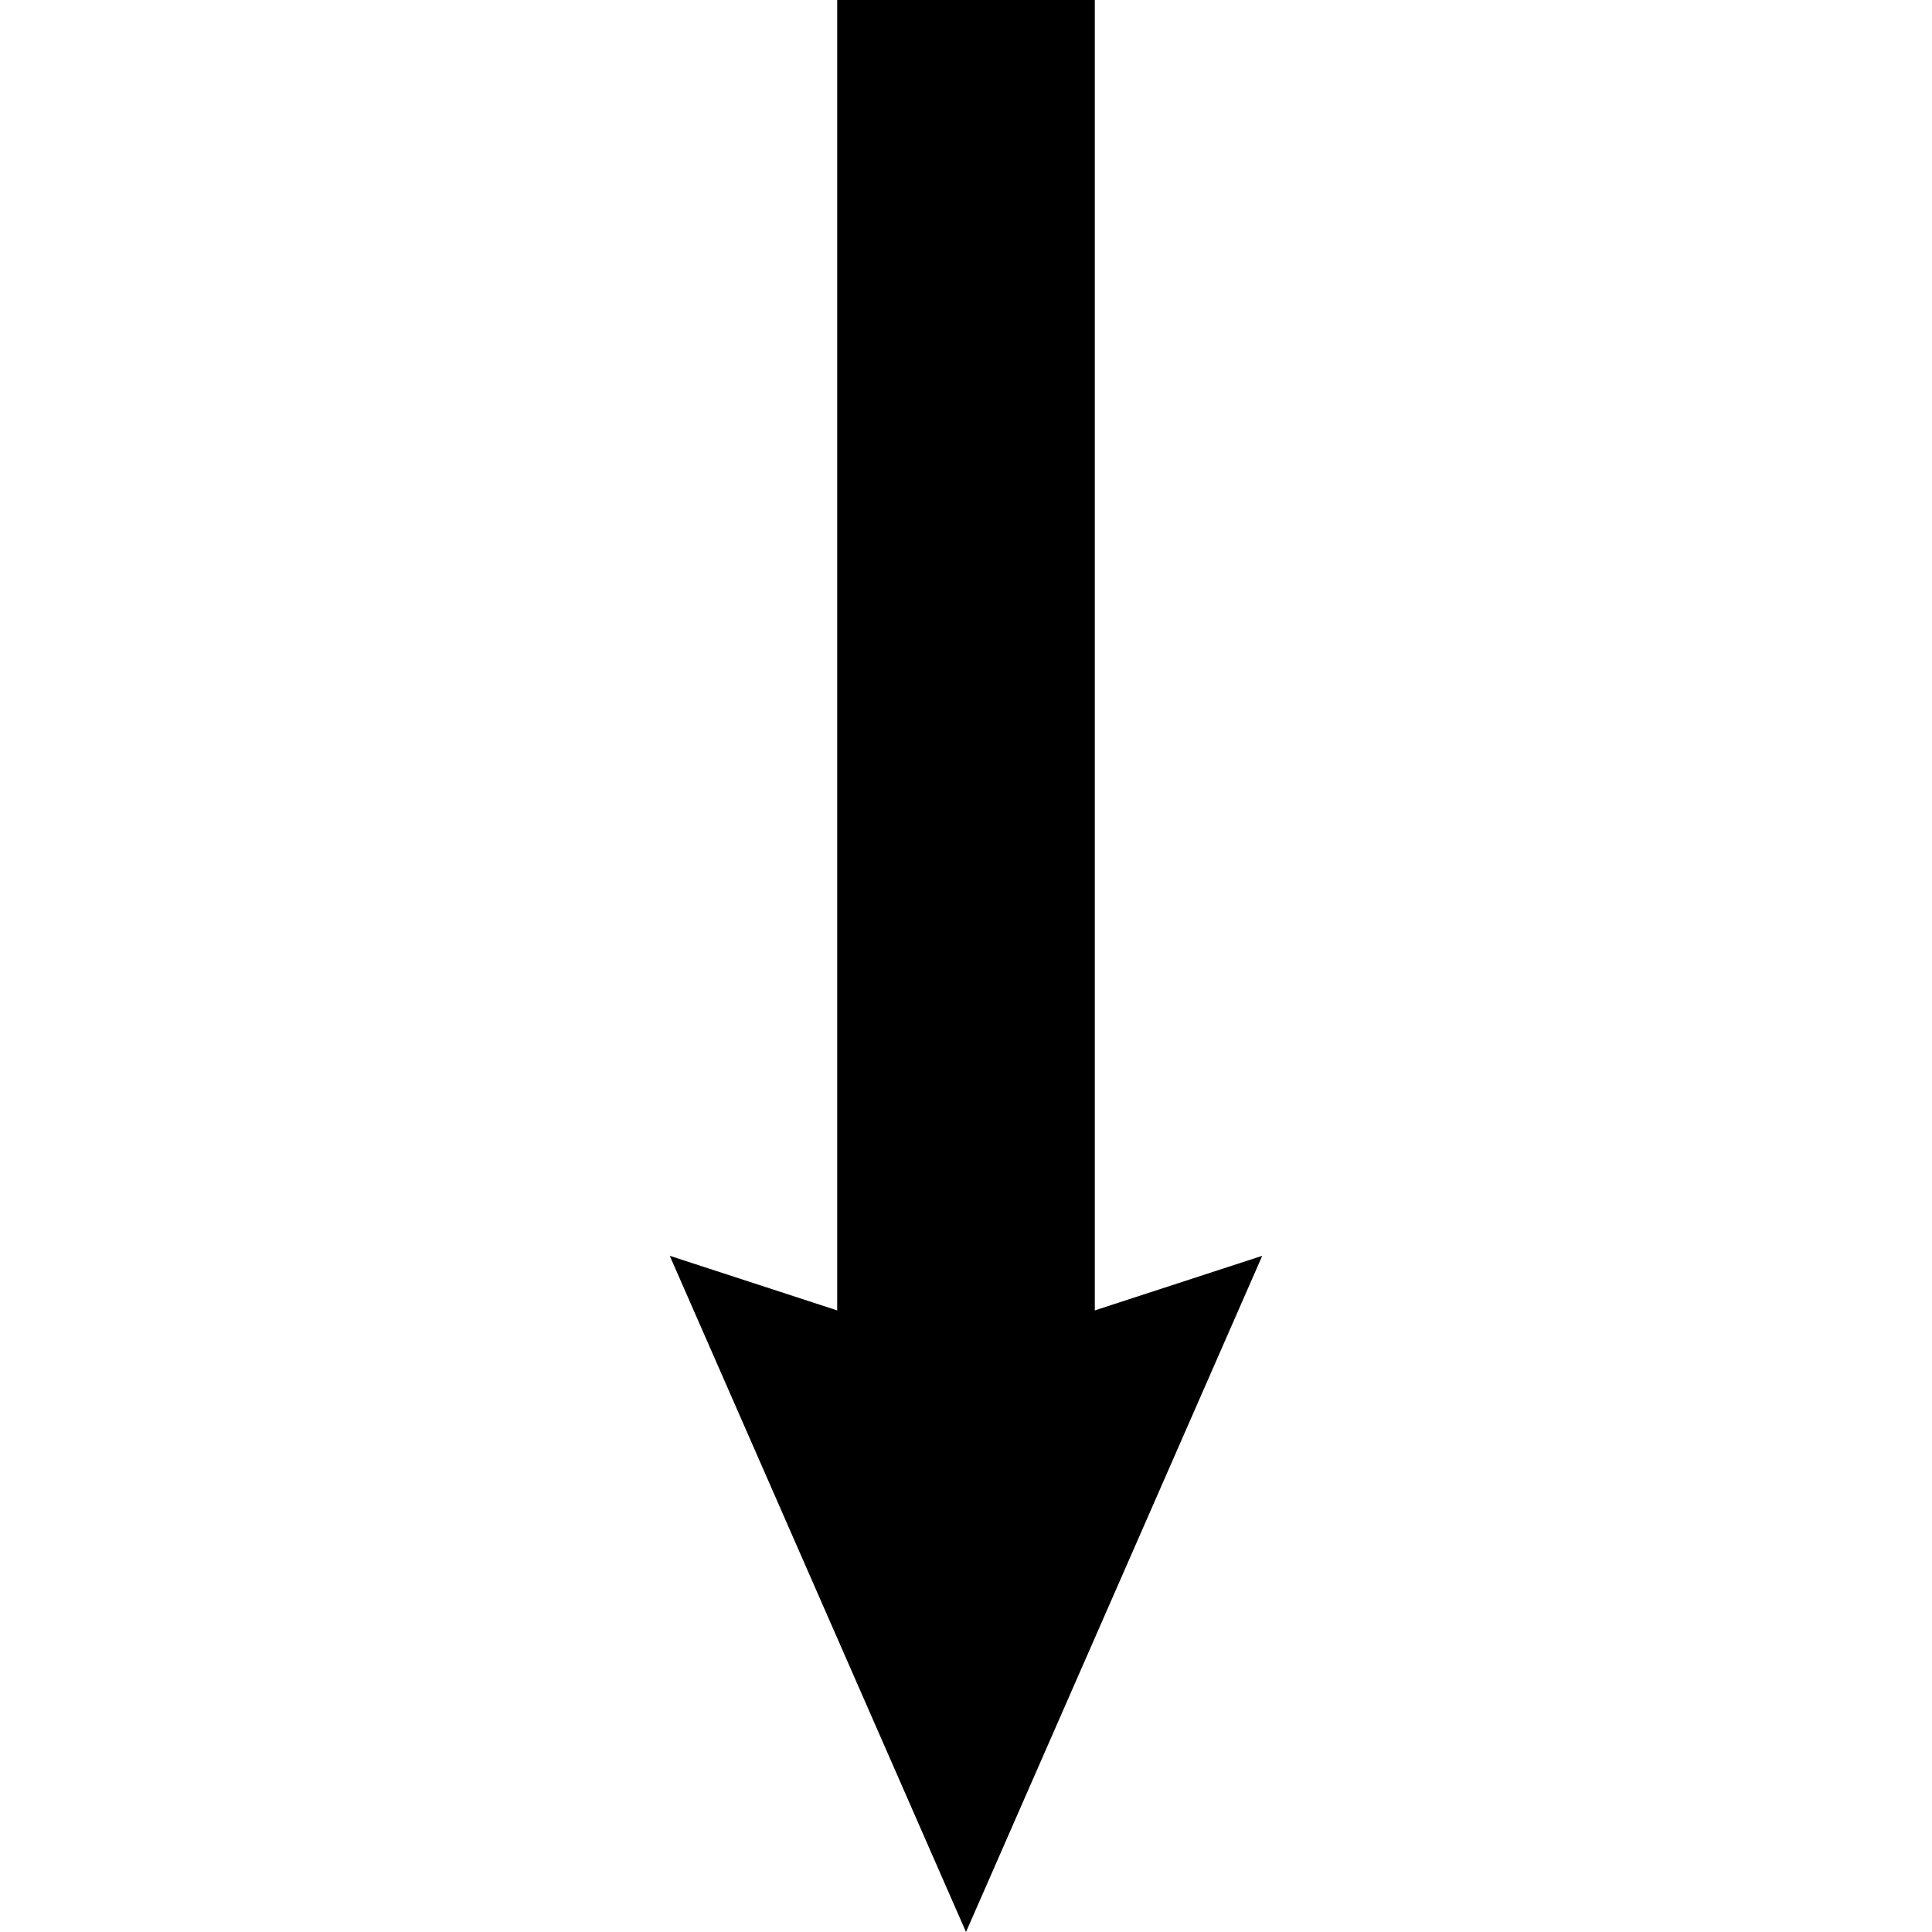
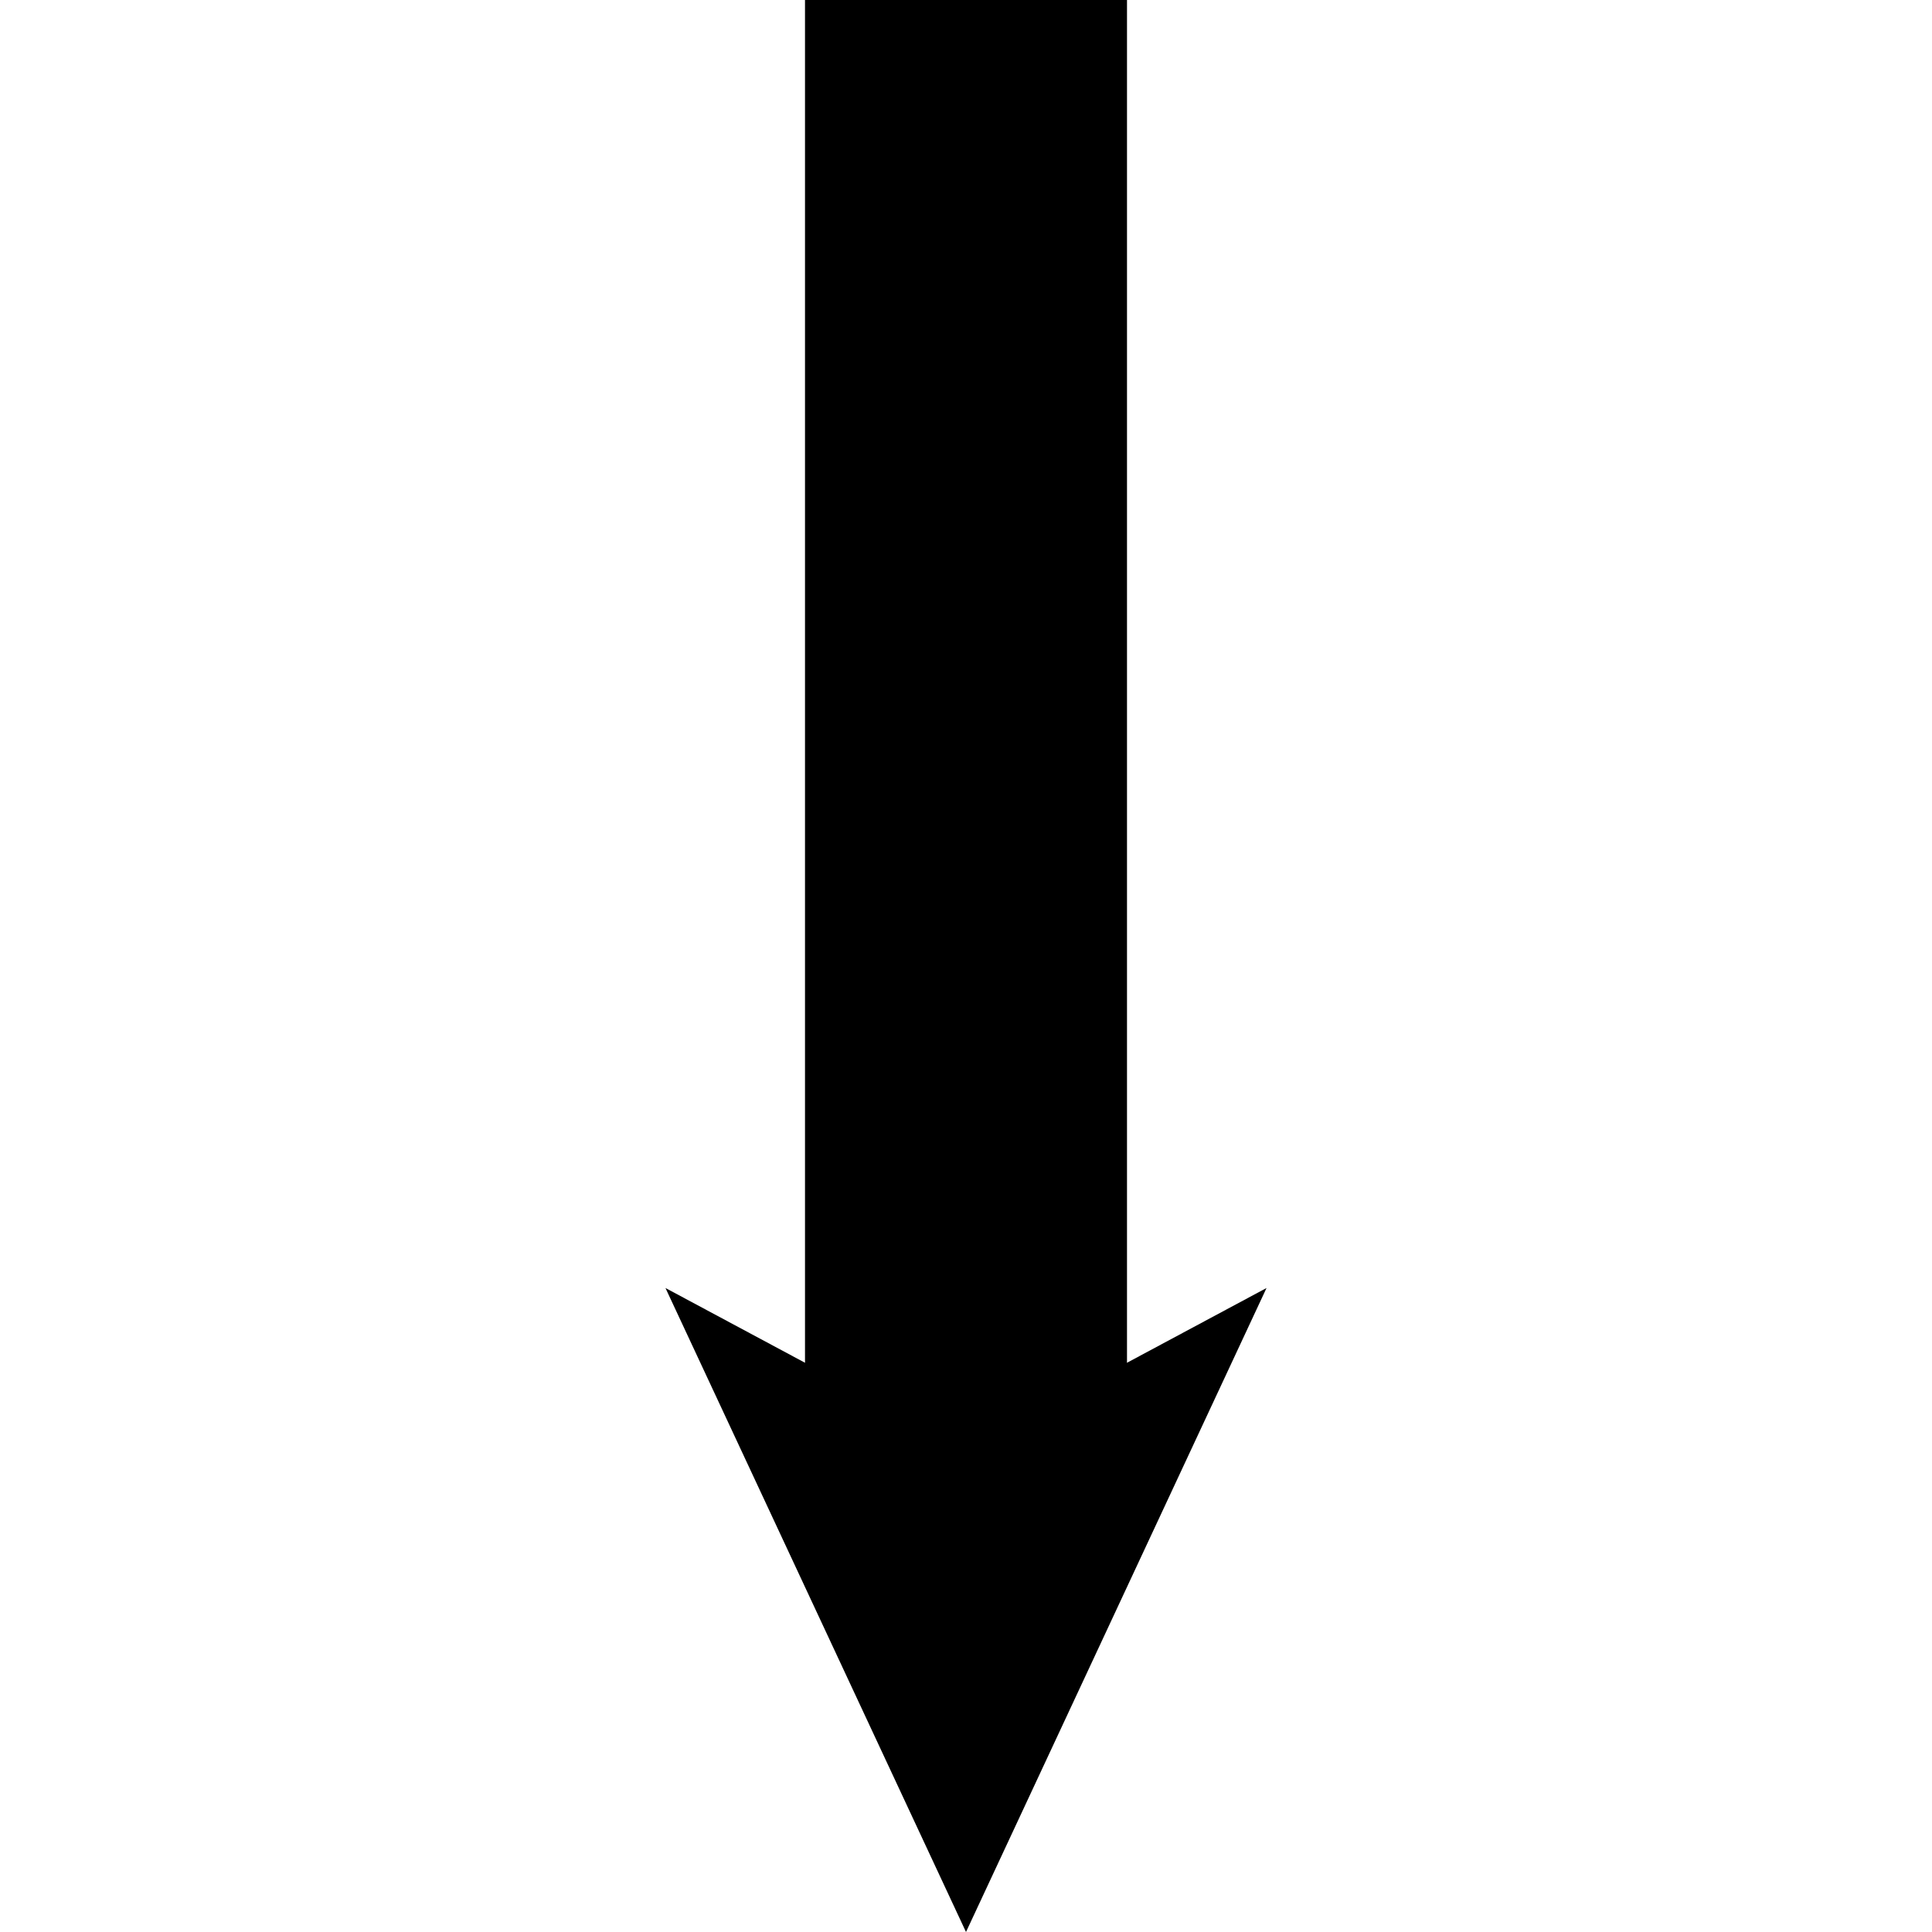
- <svg xmlns="http://www.w3.org/2000/svg" version="1.1" width="30" height="30" viewBox="0,0,30,30">
+ <svg xmlns="http://www.w3.org/2000/svg" version="1.1" width="36" height="36" viewBox="0,0,36,36">
  <g fill="none" fill-rule="nonzero" stroke="none" stroke-width="none" stroke-linecap="butt" stroke-linejoin="miter" stroke-miterlimit="10" stroke-dasharray="" stroke-dashoffset="0" font-family="none" font-weight="none" font-size="none" text-anchor="none" style="mix-blend-mode: normal">
-     <path d="M15,0v23" fill="none" stroke="#000000" stroke-width="4" />
-     <path d="M15,30l4.6,-10.5l-4.6,1.5l-4.6,-1.5" fill="#000000" stroke="none" stroke-width="1" />
+     <path d="M18,0v28" fill="none" stroke="#000000" stroke-width="6" />
+     <path d="M18,36l5.6,-12l-5.6,3l-5.6,-3" fill="#000000" stroke="none" stroke-width="1" />
  </g>
</svg>
